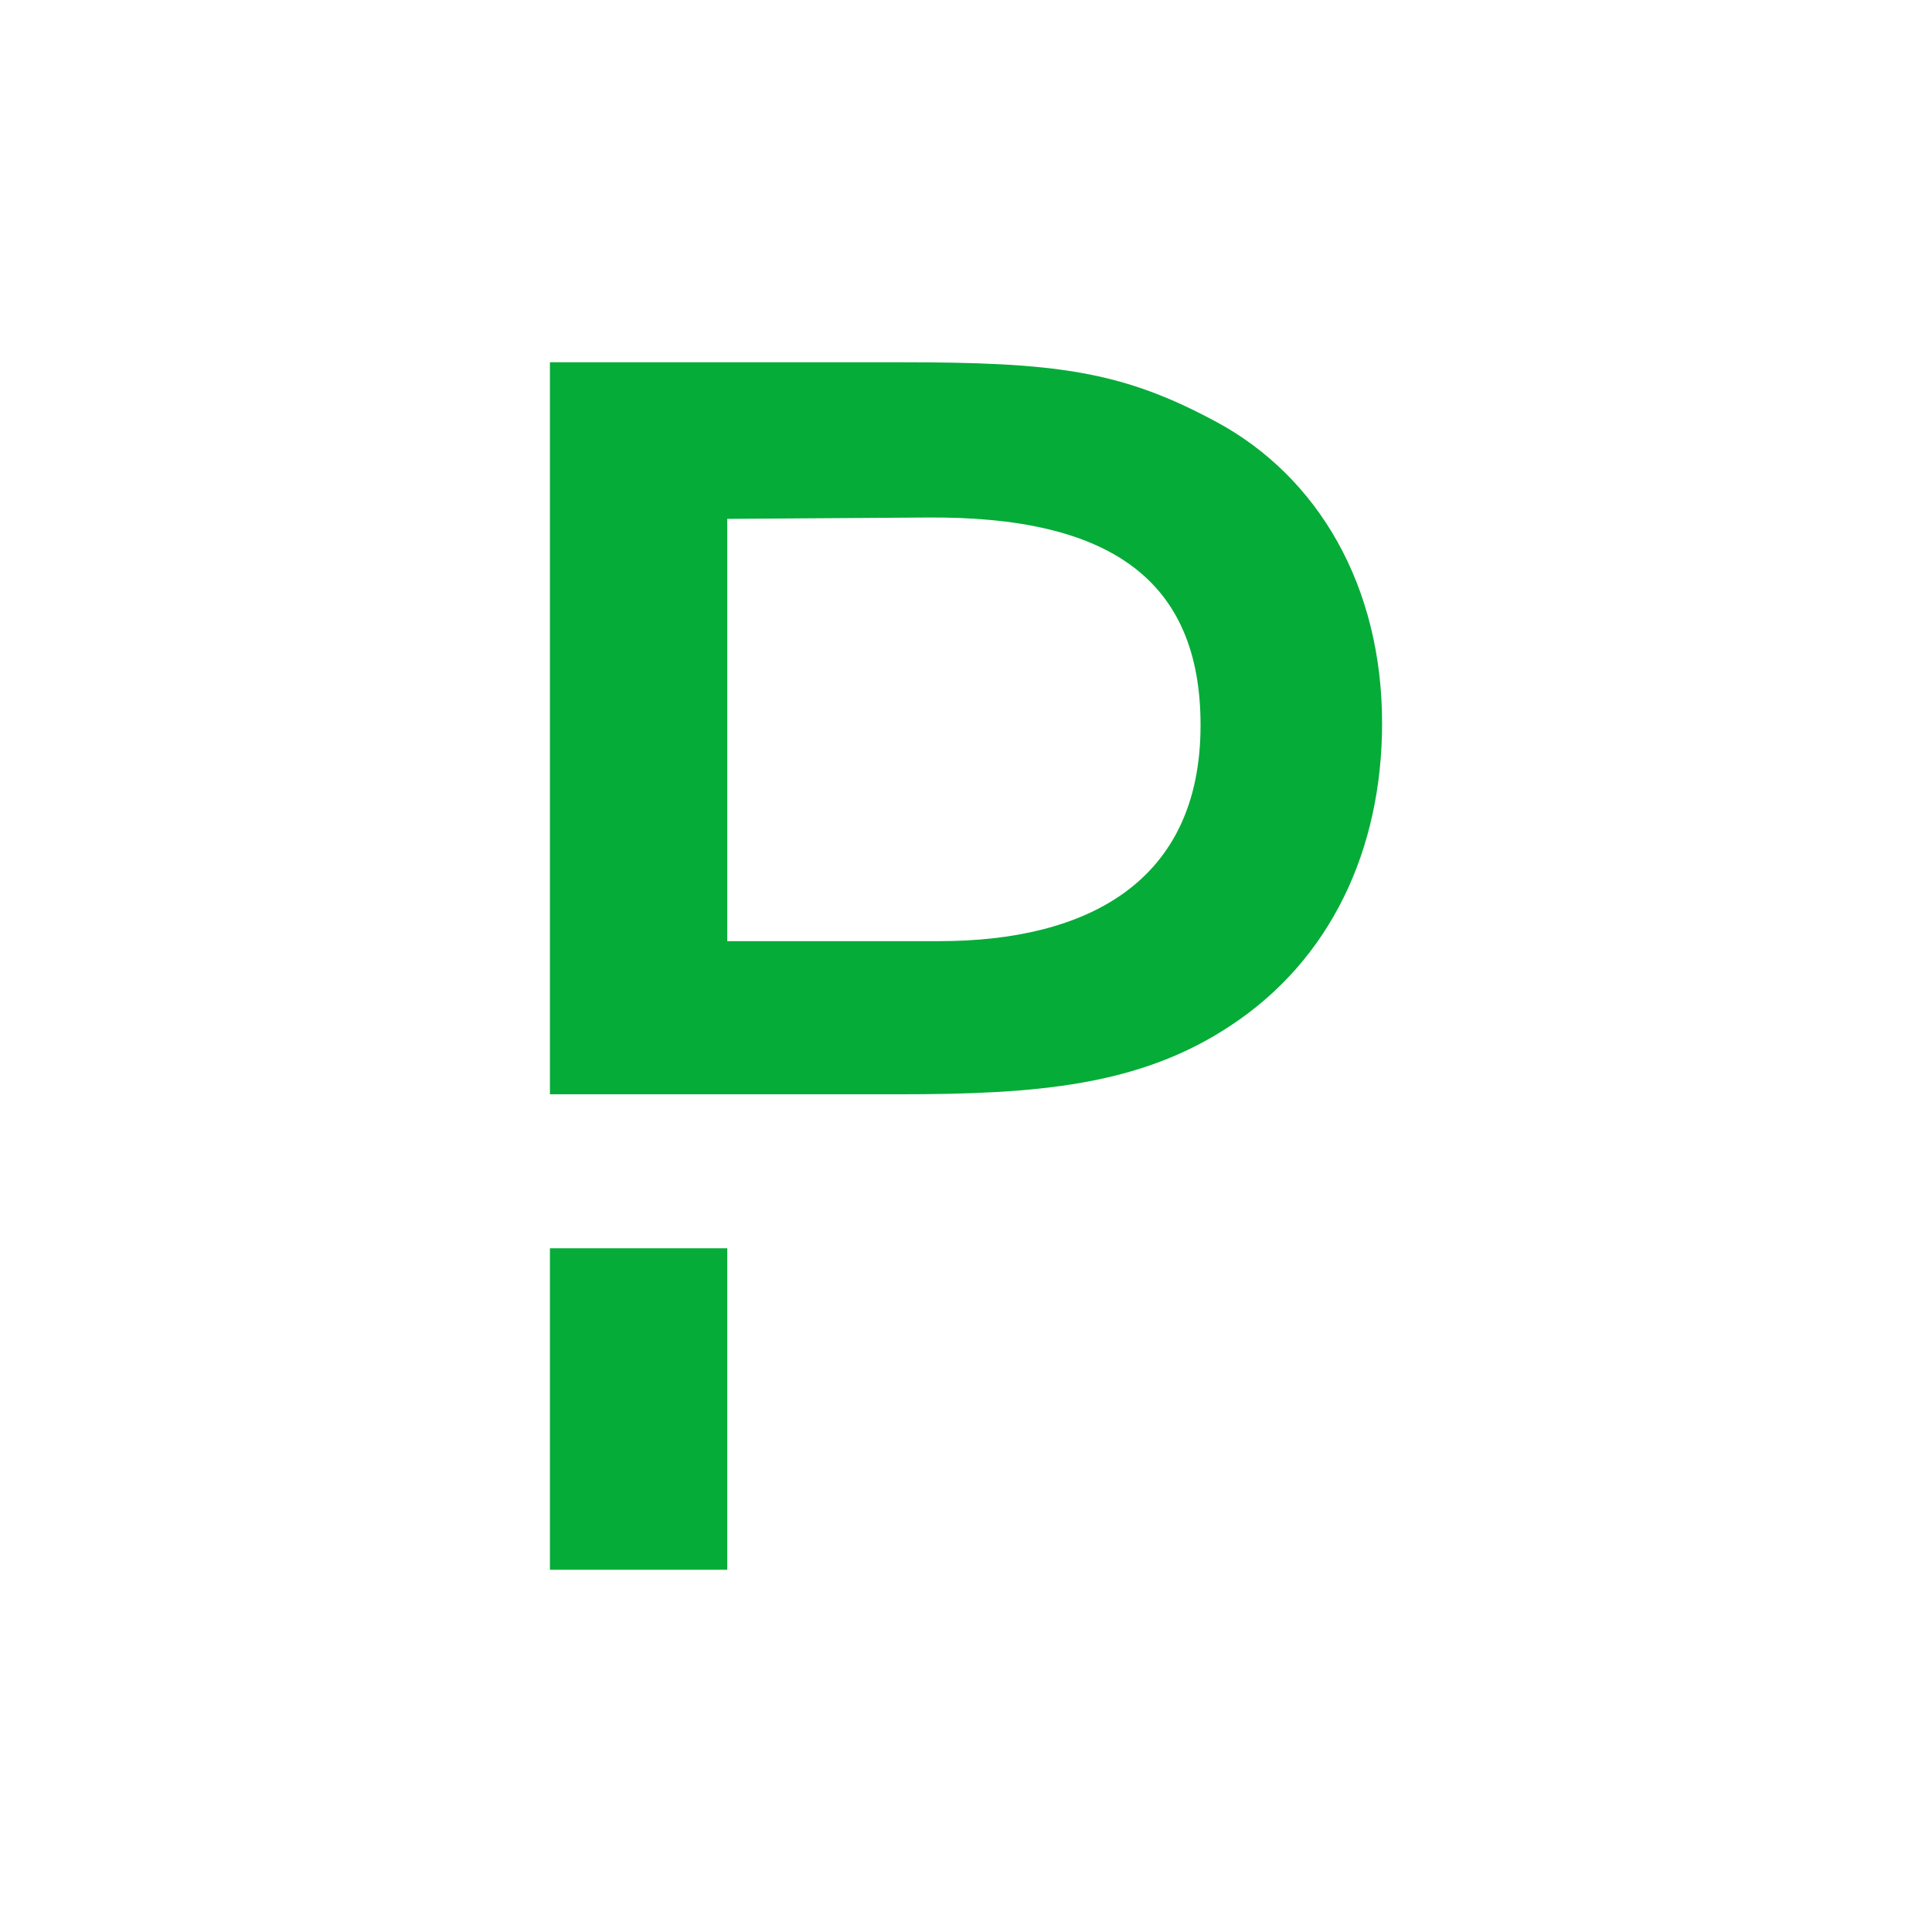
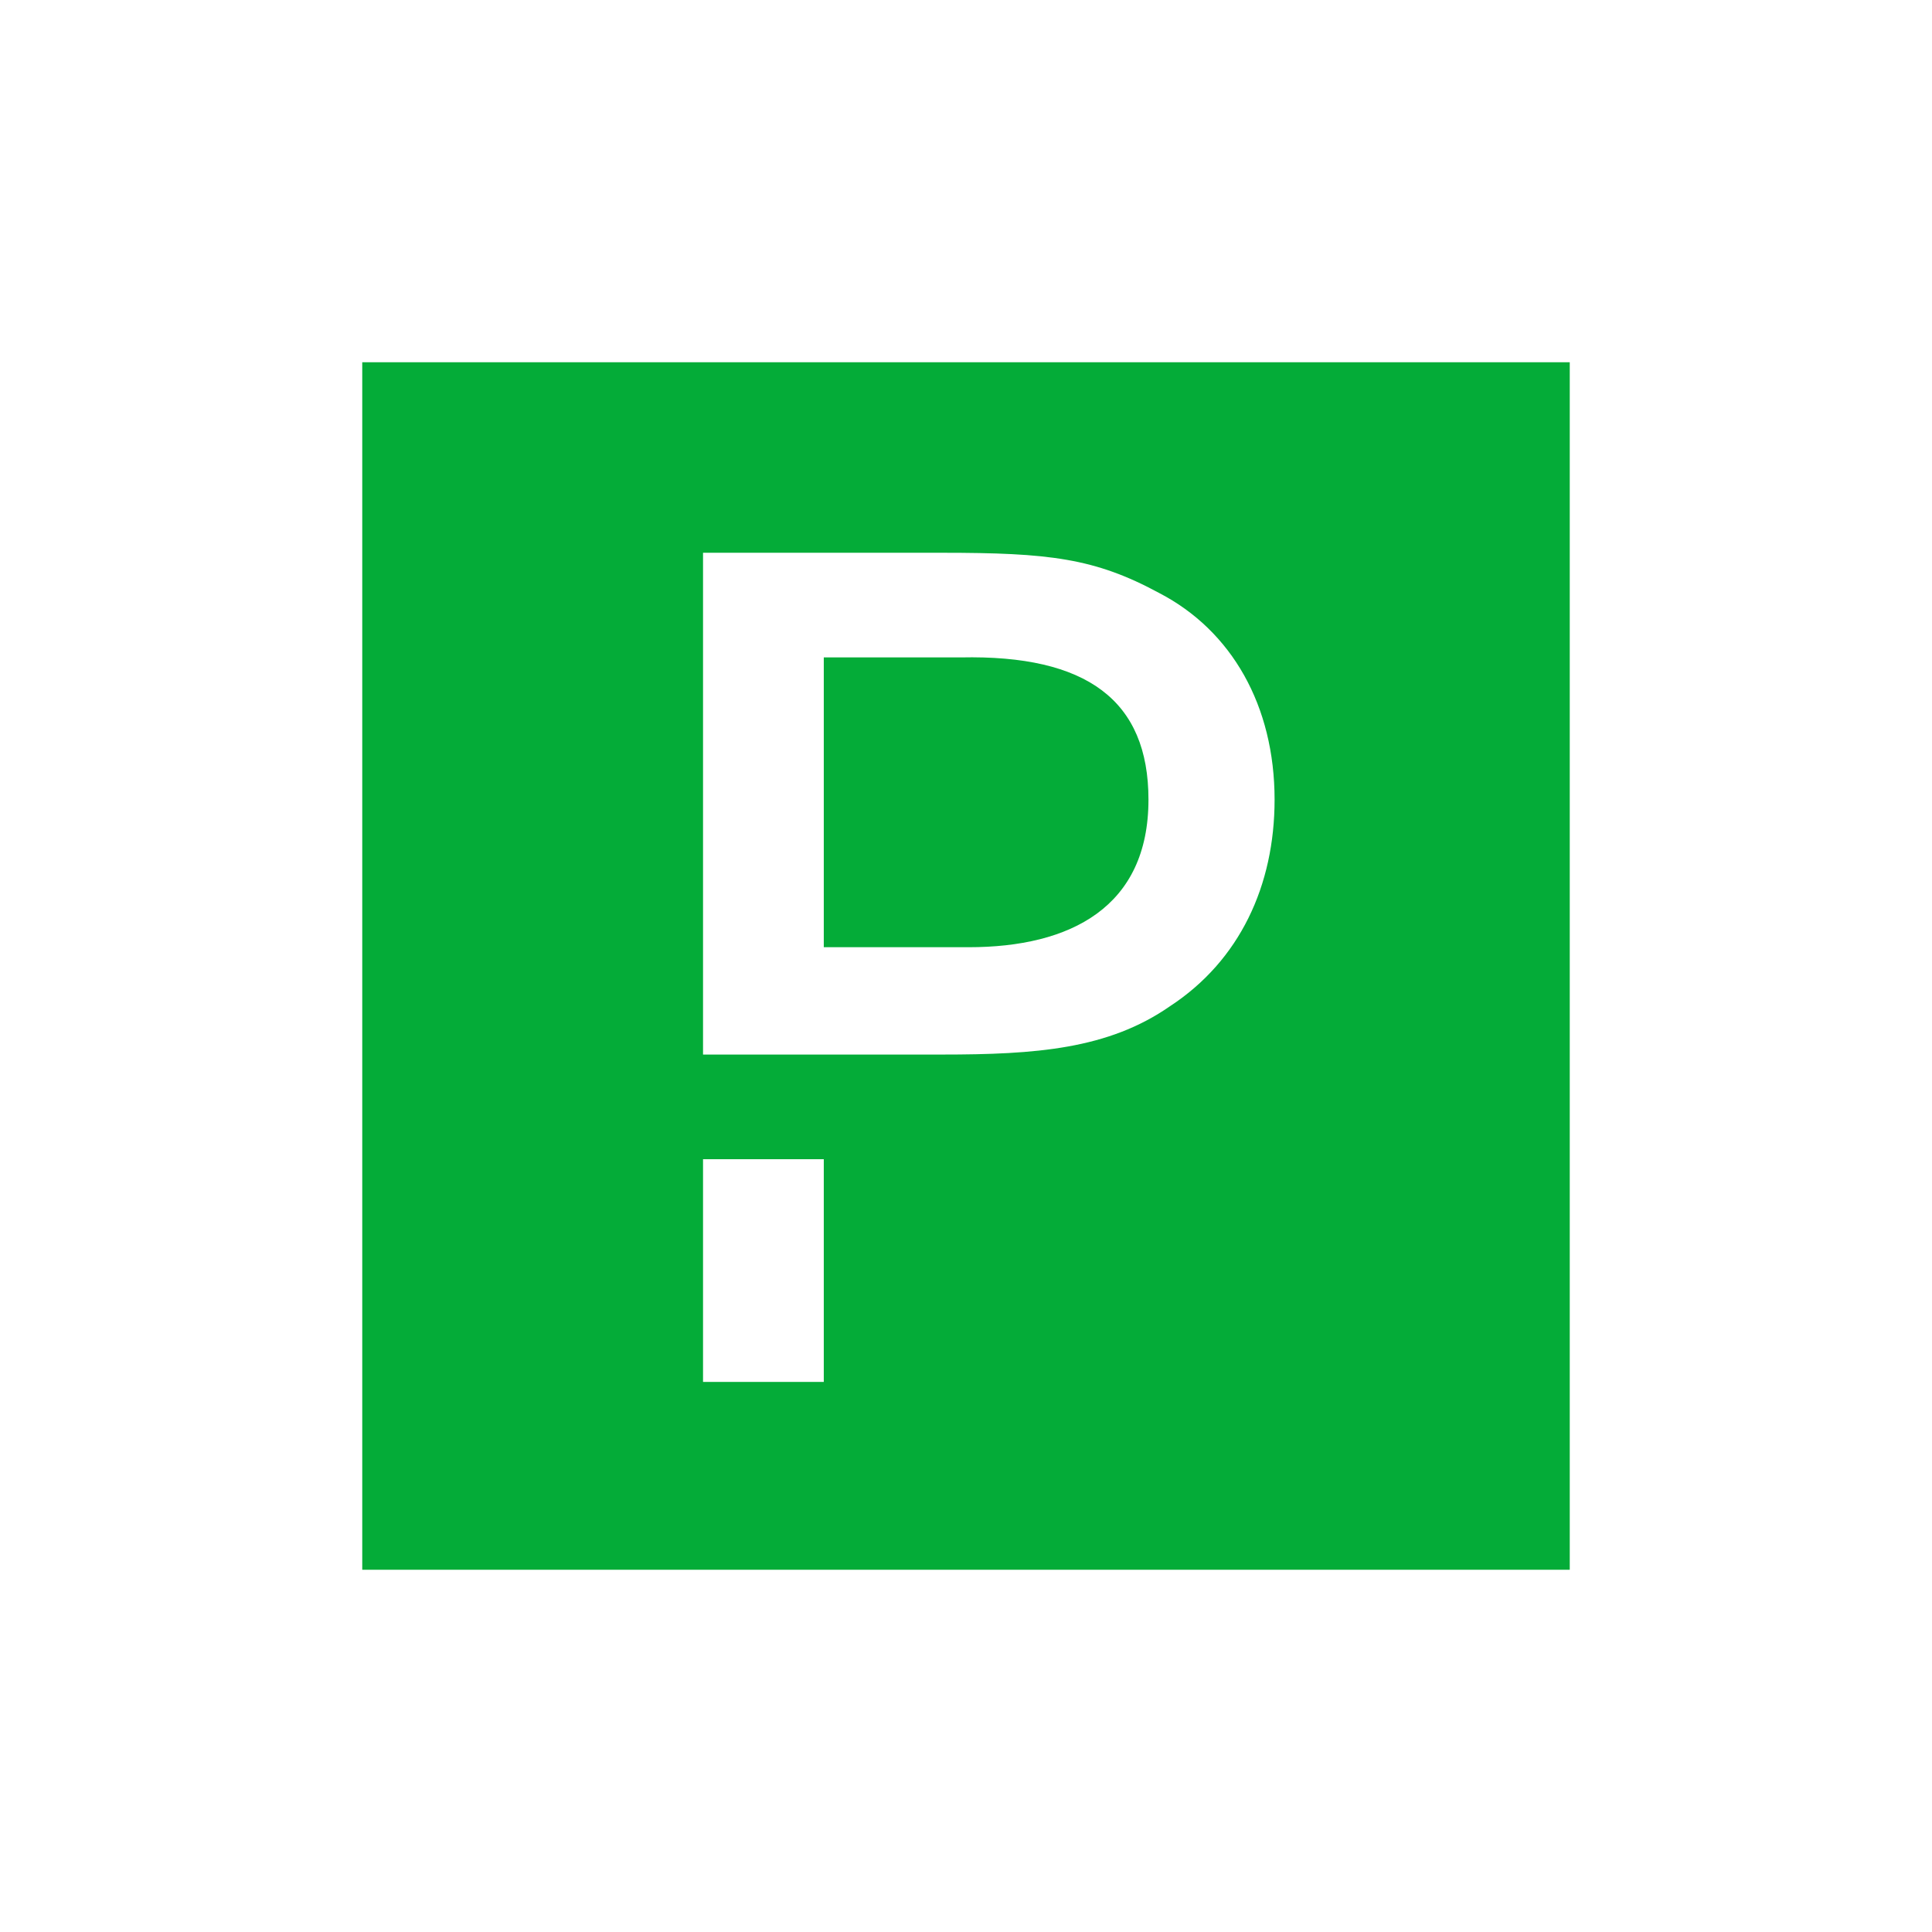
<svg xmlns="http://www.w3.org/2000/svg" width="192" height="192" fill="none" viewBox="0 0 192 192">
  <rect width="192" height="192" fill="#fff" />
-   <g transform="translate(36 36) scale(5)">
-     <path fill="#06AC38" d="M16.965 1.18C15.085.164 13.769 0 10.683 0H3.73v14.55h6.926c2.743 0 4.8-.164 6.61-1.37 1.975-1.303 3.004-3.484 3.004-6.007 0-2.716-1.262-4.896-3.305-5.994zm-5.5 10.326h-4.21V3.113l3.977-.027c3.62-.028 5.43 1.234 5.43 4.128 0 3.113-2.248 4.292-5.197 4.292zM3.73 17.61h3.525V24H3.73Z" />
+   <g transform="translate(36 36) scale(0.266667)">
+     <path fill="#04ac38" d="M0 0h450v450H0z" />
+     <path fill="#fff" d="M127 297h45v83h-45zM297 86c-24-13-41-15-81-15h-89v187h89c35 0 62-2 85-18 26-17 39-45 39-77 0-35-16-63-43-77Zm-71 132h-54V110h51c47-1 70 16 70 53 0 40-29 55-67 55Z" />
  </g>
</svg>
